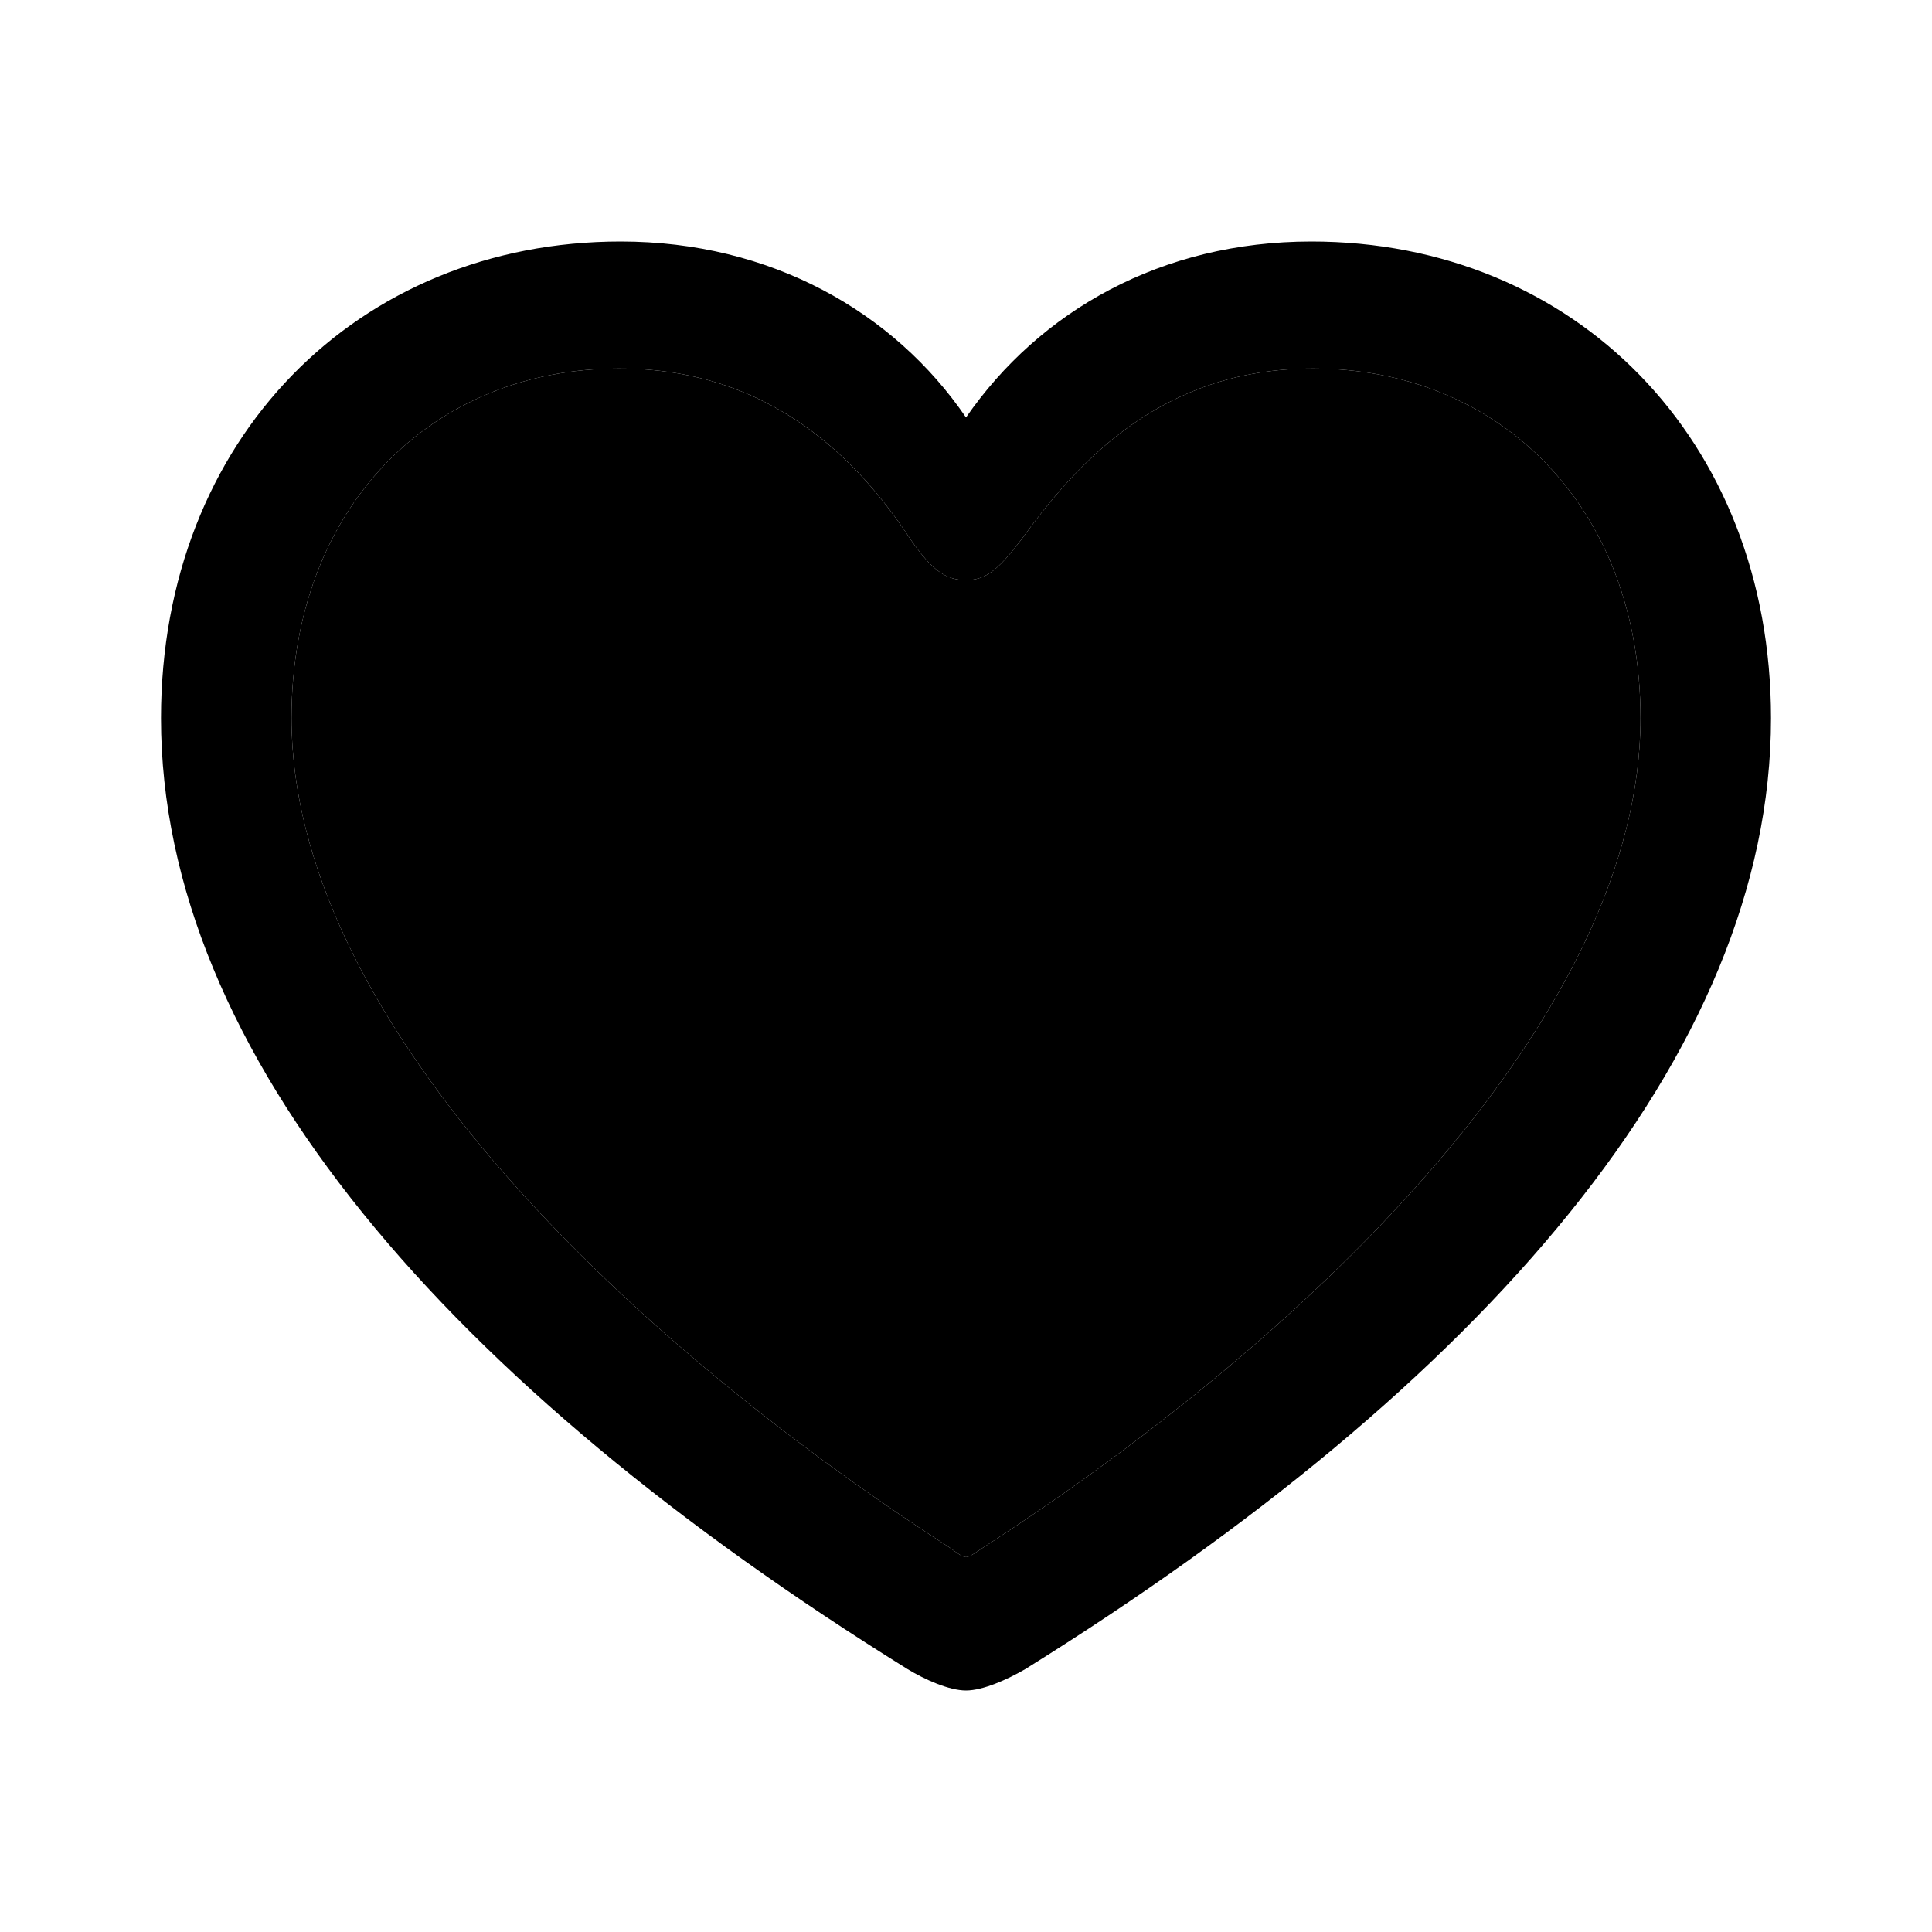
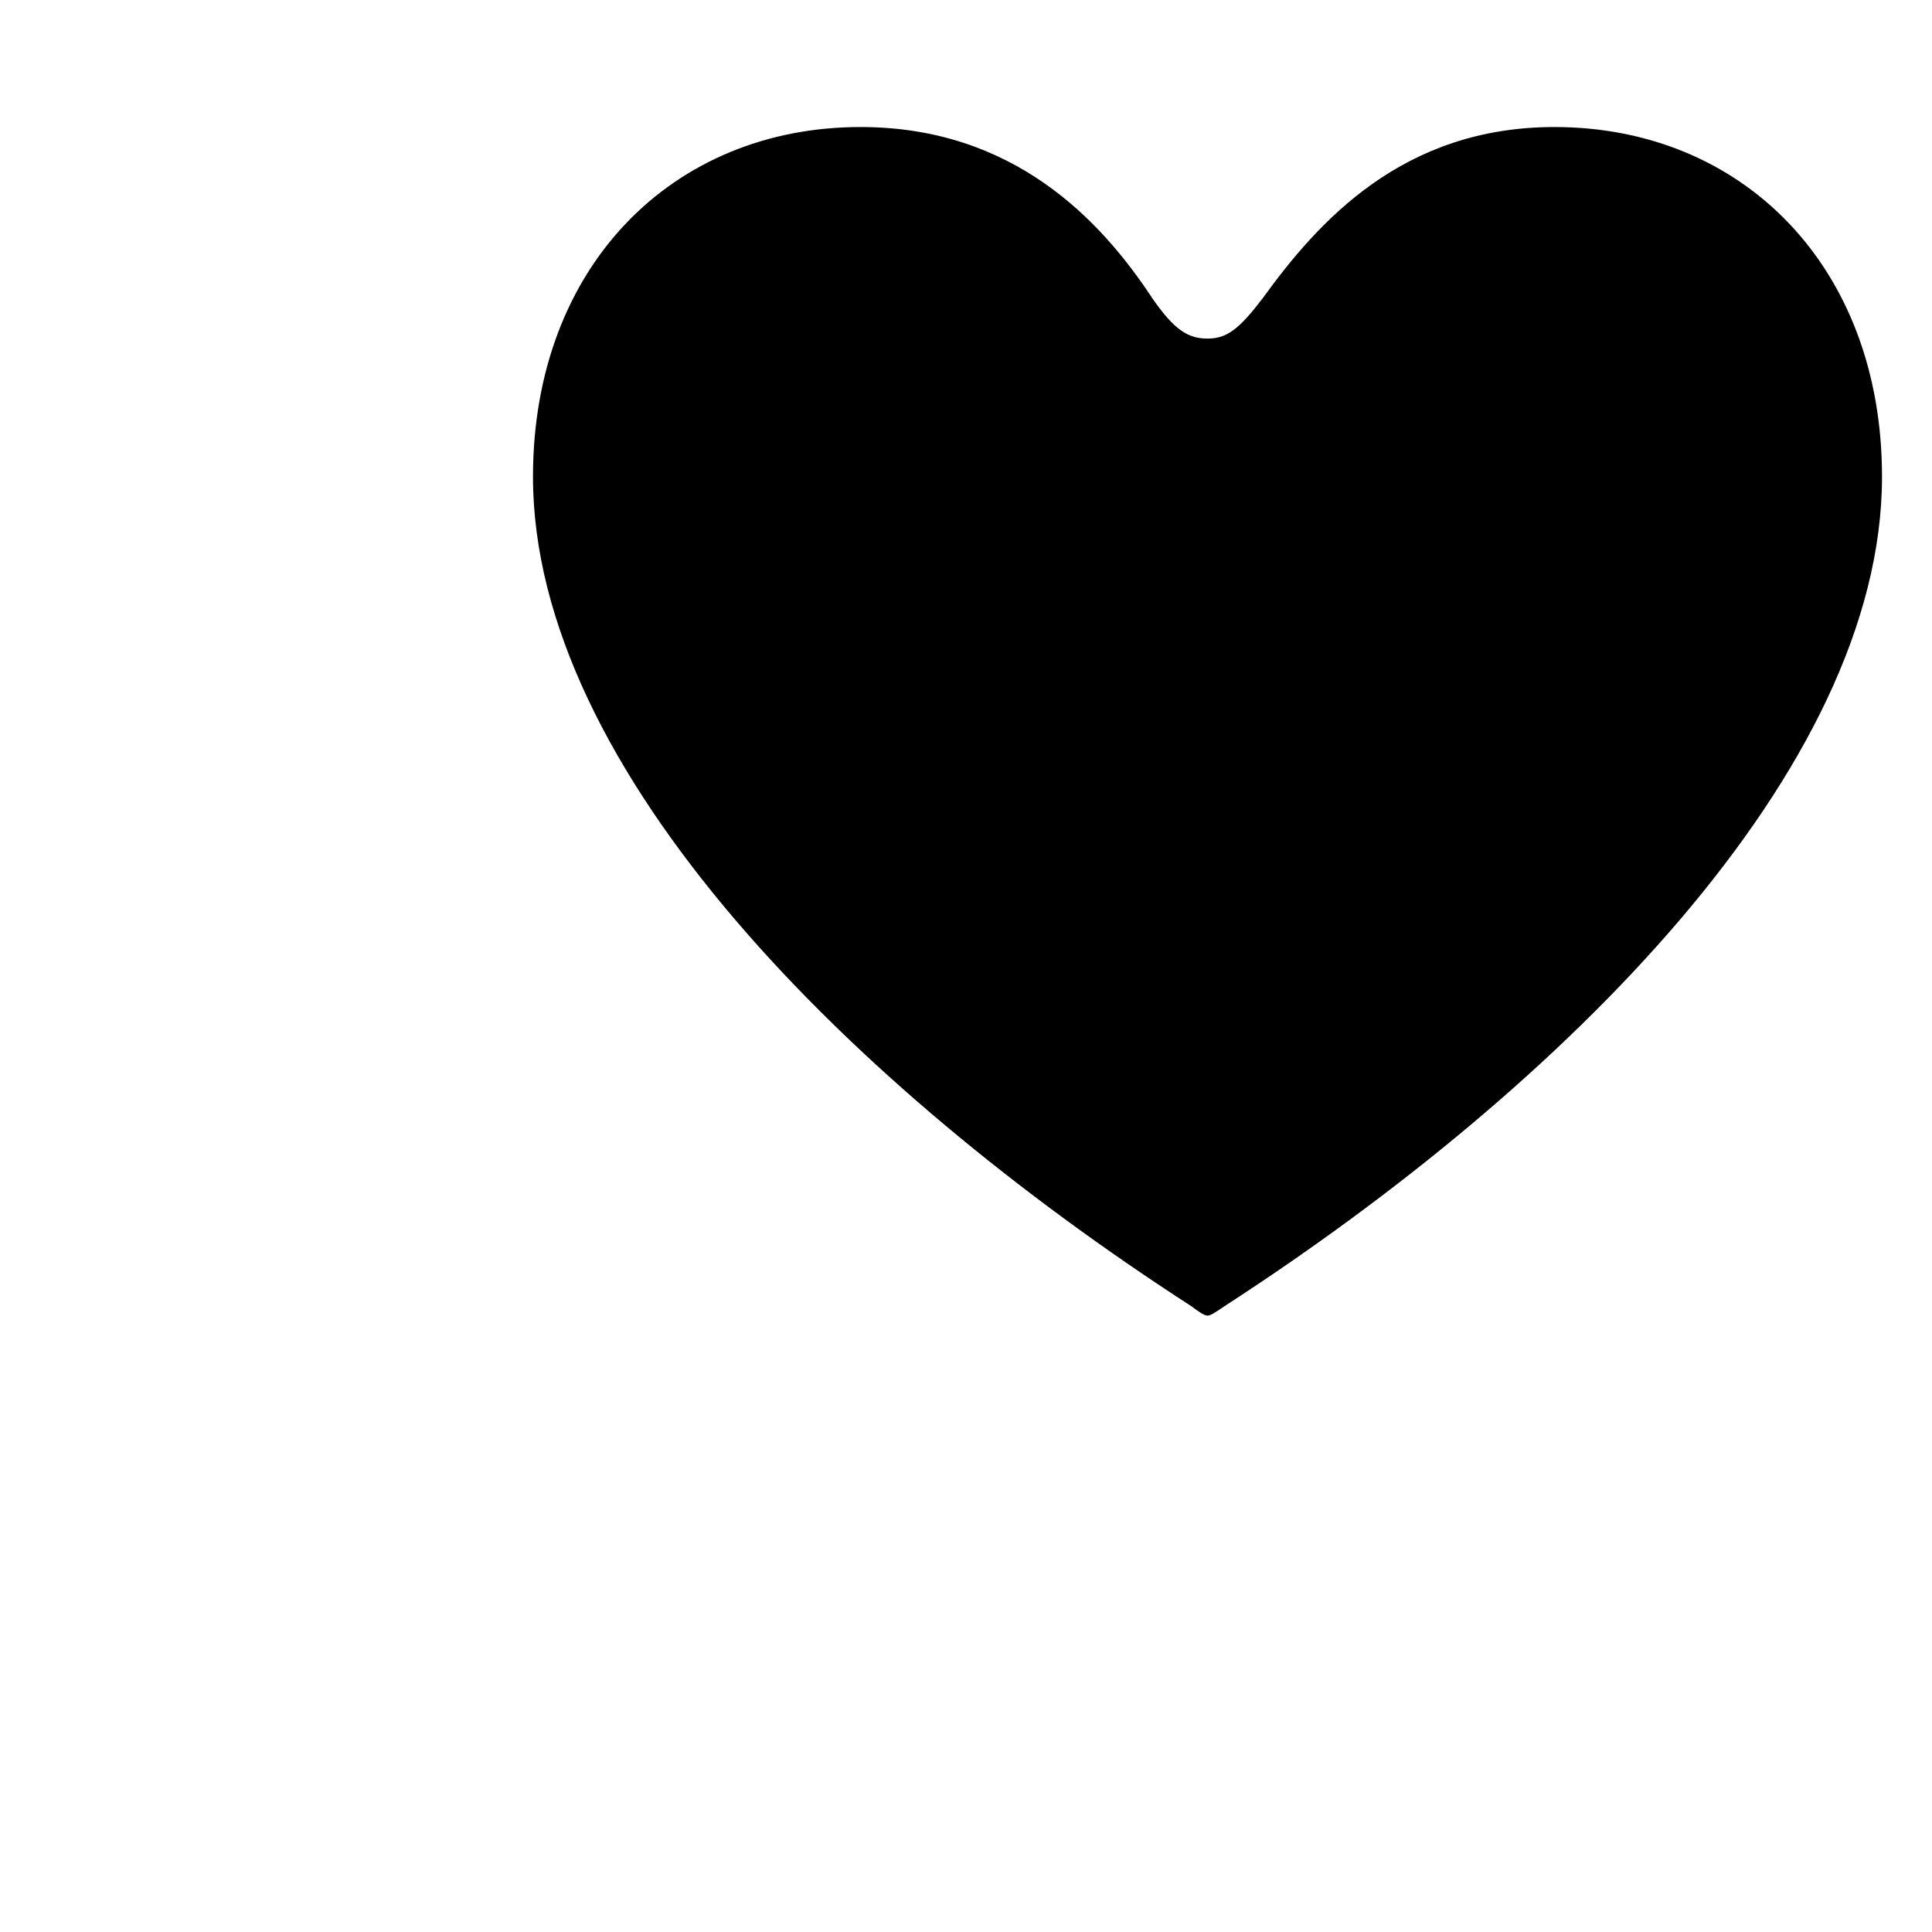
- <svg xmlns="http://www.w3.org/2000/svg" width="24" height="24" viewBox="0 0 24 24">
-   <path d="M12 21C12.211 21 12.514 20.863 12.735 20.735C18.405 17.206 22 13.098 22 8.922C22 5.451 19.553 3 16.29 3C14.427 3 12.916 3.863 12 5.186C11.104 3.873 9.573 3 7.71 3C4.447 3 2 5.451 2 8.922C2 13.098 5.595 17.206 11.275 20.735C11.486 20.863 11.789 21 12 21ZM12 19.343C11.96 19.343 11.889 19.294 11.799 19.226C7.579 16.5 3.621 12.569 3.621 8.922C3.621 6.314 5.353 4.578 7.69 4.578C9.583 4.578 10.671 5.725 11.315 6.706C11.587 7.098 11.758 7.206 12 7.206C12.242 7.206 12.393 7.088 12.685 6.706C13.38 5.745 14.427 4.578 16.31 4.578C18.646 4.578 20.379 6.314 20.379 8.922C20.379 12.569 16.421 16.5 12.211 19.226C12.111 19.294 12.04 19.343 12 19.343Z" />
-   <path d="M12 19.343C11.96 19.343 11.889 19.294 11.799 19.226C7.579 16.5 3.621 12.569 3.621 8.922C3.621 6.314 5.353 4.578 7.69 4.578C9.583 4.578 10.671 5.726 11.315 6.706C11.587 7.098 11.758 7.206 12 7.206C12.242 7.206 12.393 7.088 12.685 6.706C13.38 5.745 14.427 4.578 16.31 4.578C18.646 4.578 20.379 6.314 20.379 8.922C20.379 12.569 16.421 16.5 12.211 19.226C12.111 19.294 12.04 19.343 12 19.343Z" />
+ <svg xmlns="http://www.w3.org/2000/svg" width="30" height="30" viewBox="-3 3 24 24">
+   <path clip-rule="evenodd" d="M12 19.343C11.96 19.343 11.889 19.294 11.799 19.226C7.579 16.5 3.621 12.569 3.621 8.922C3.621 6.314 5.353 4.578 7.69 4.578C9.583 4.578 10.671 5.726 11.315 6.706C11.587 7.098 11.758 7.206 12 7.206C12.242 7.206 12.393 7.088 12.685 6.706C13.38 5.745 14.427 4.578 16.31 4.578C18.646 4.578 20.379 6.314 20.379 8.922C20.379 12.569 16.421 16.5 12.211 19.226C12.111 19.294 12.04 19.343 12 19.343Z" />
</svg>
